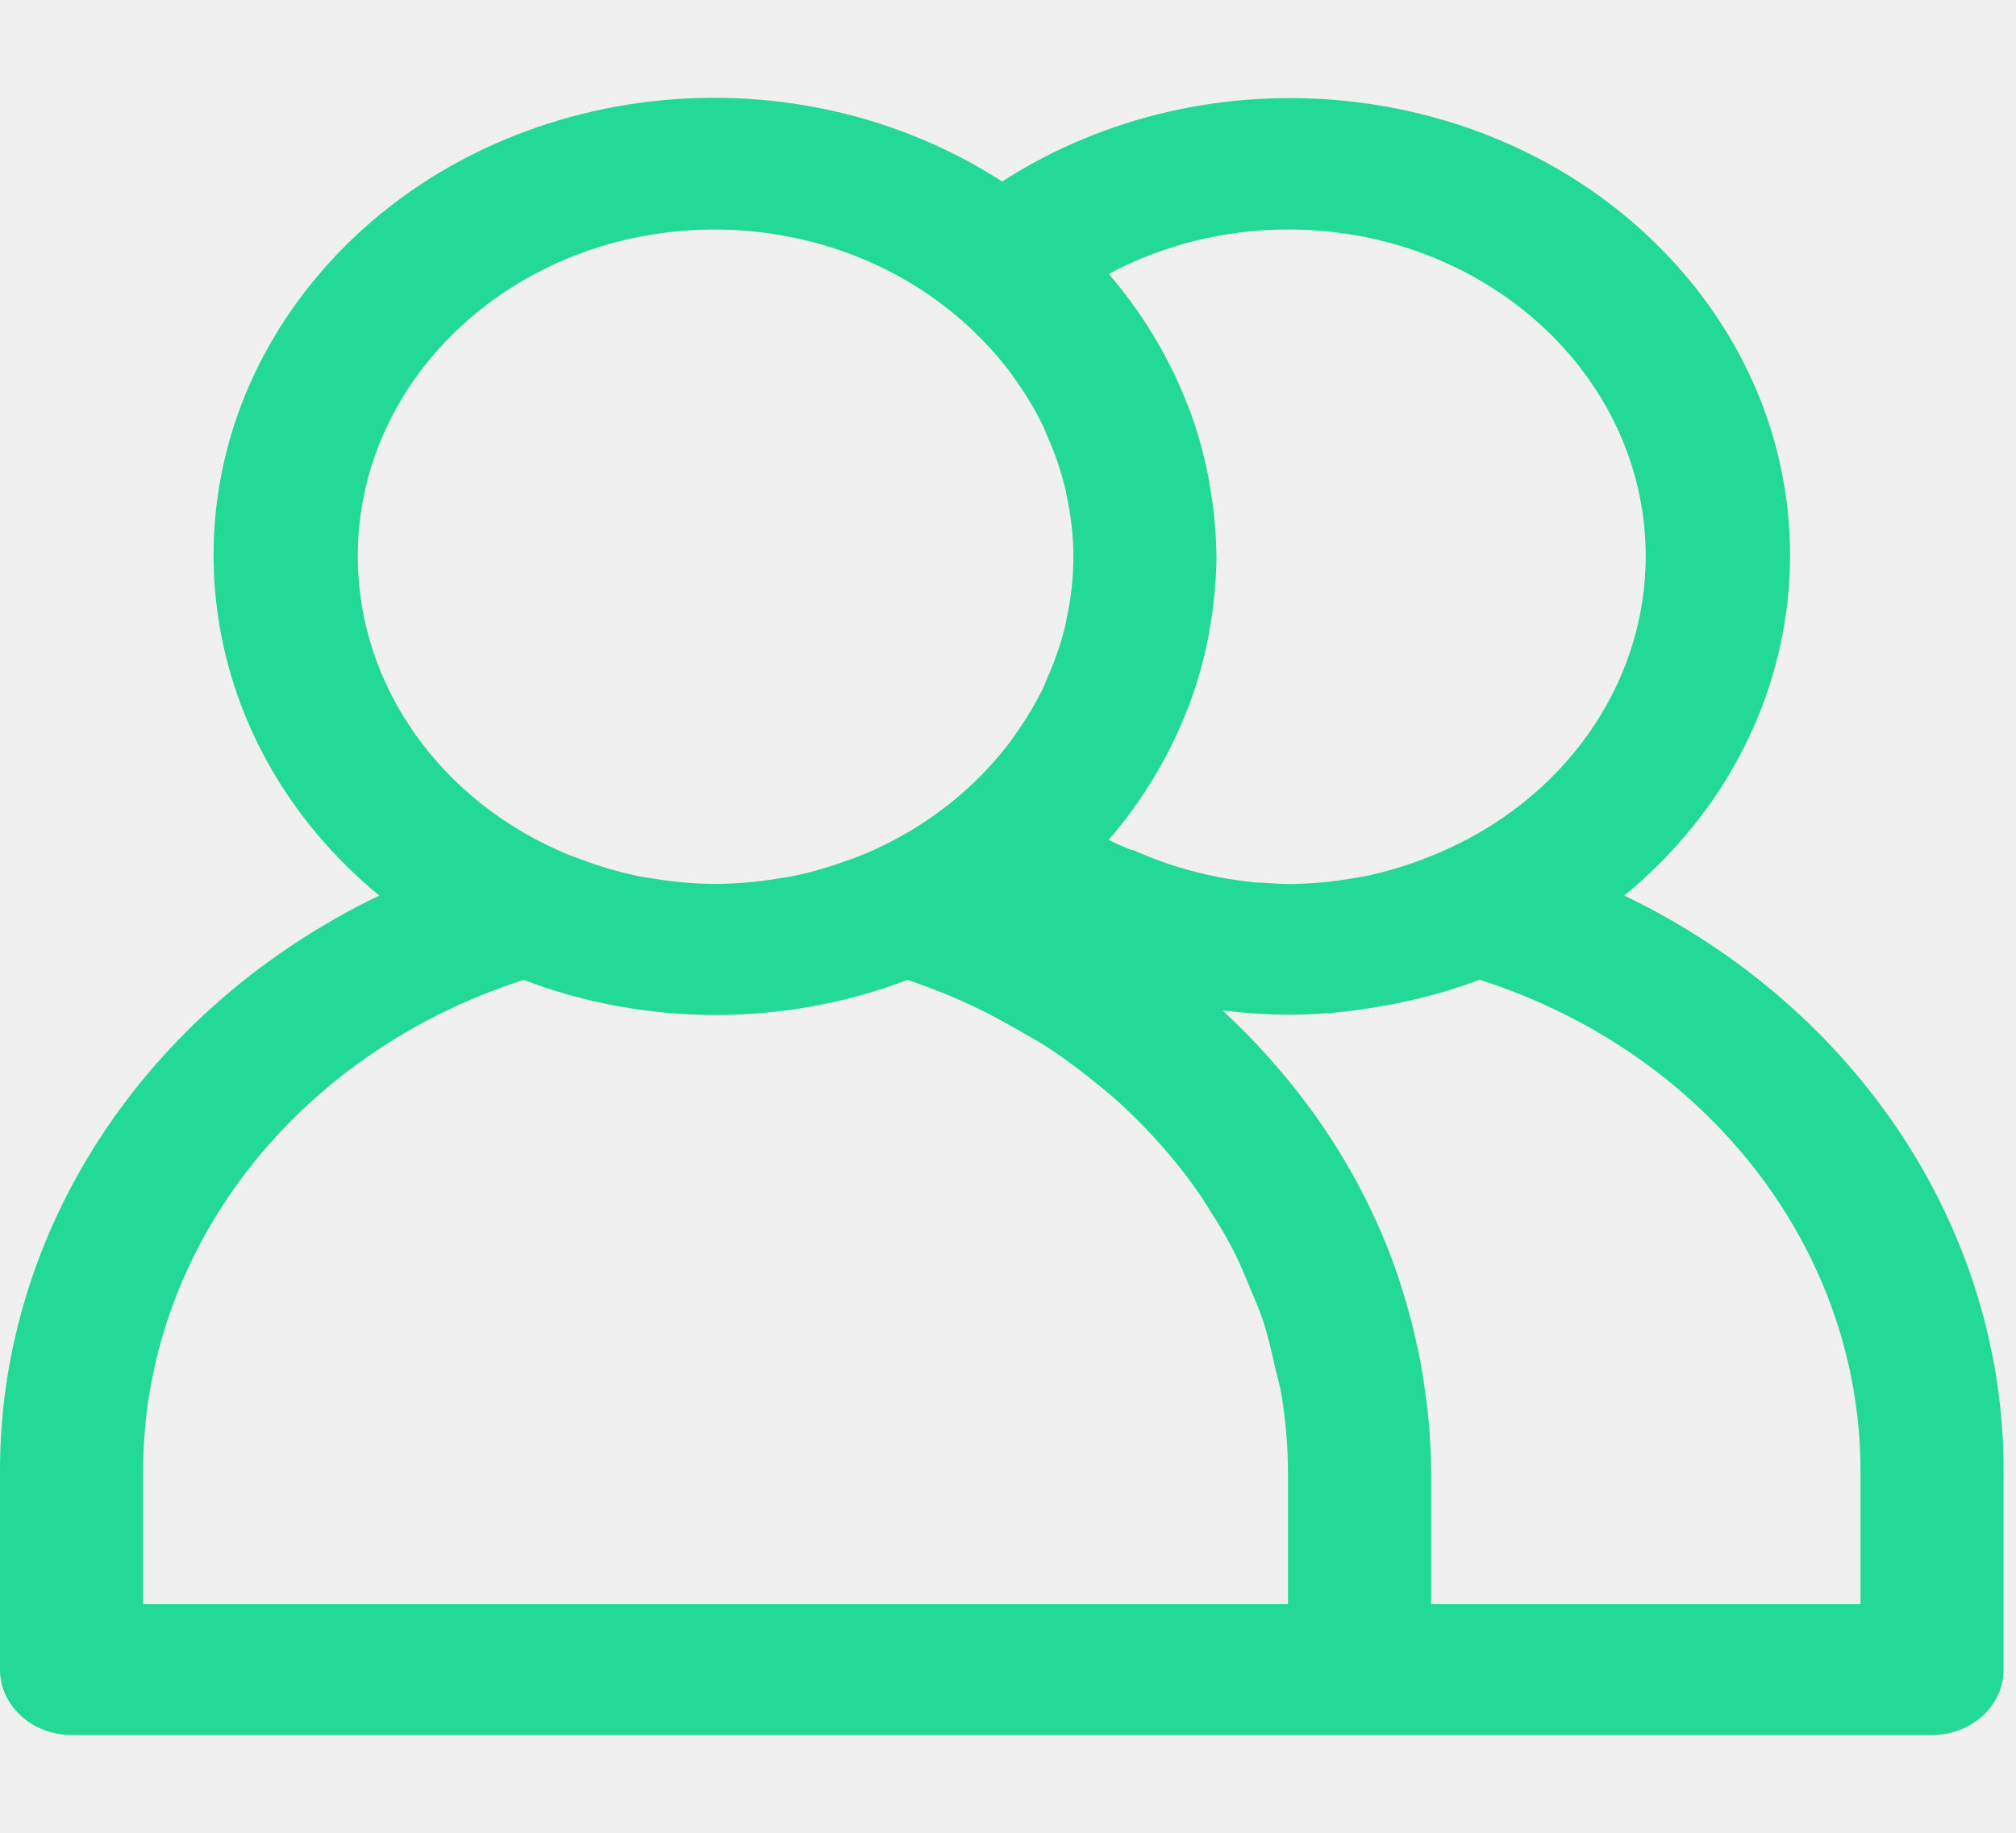
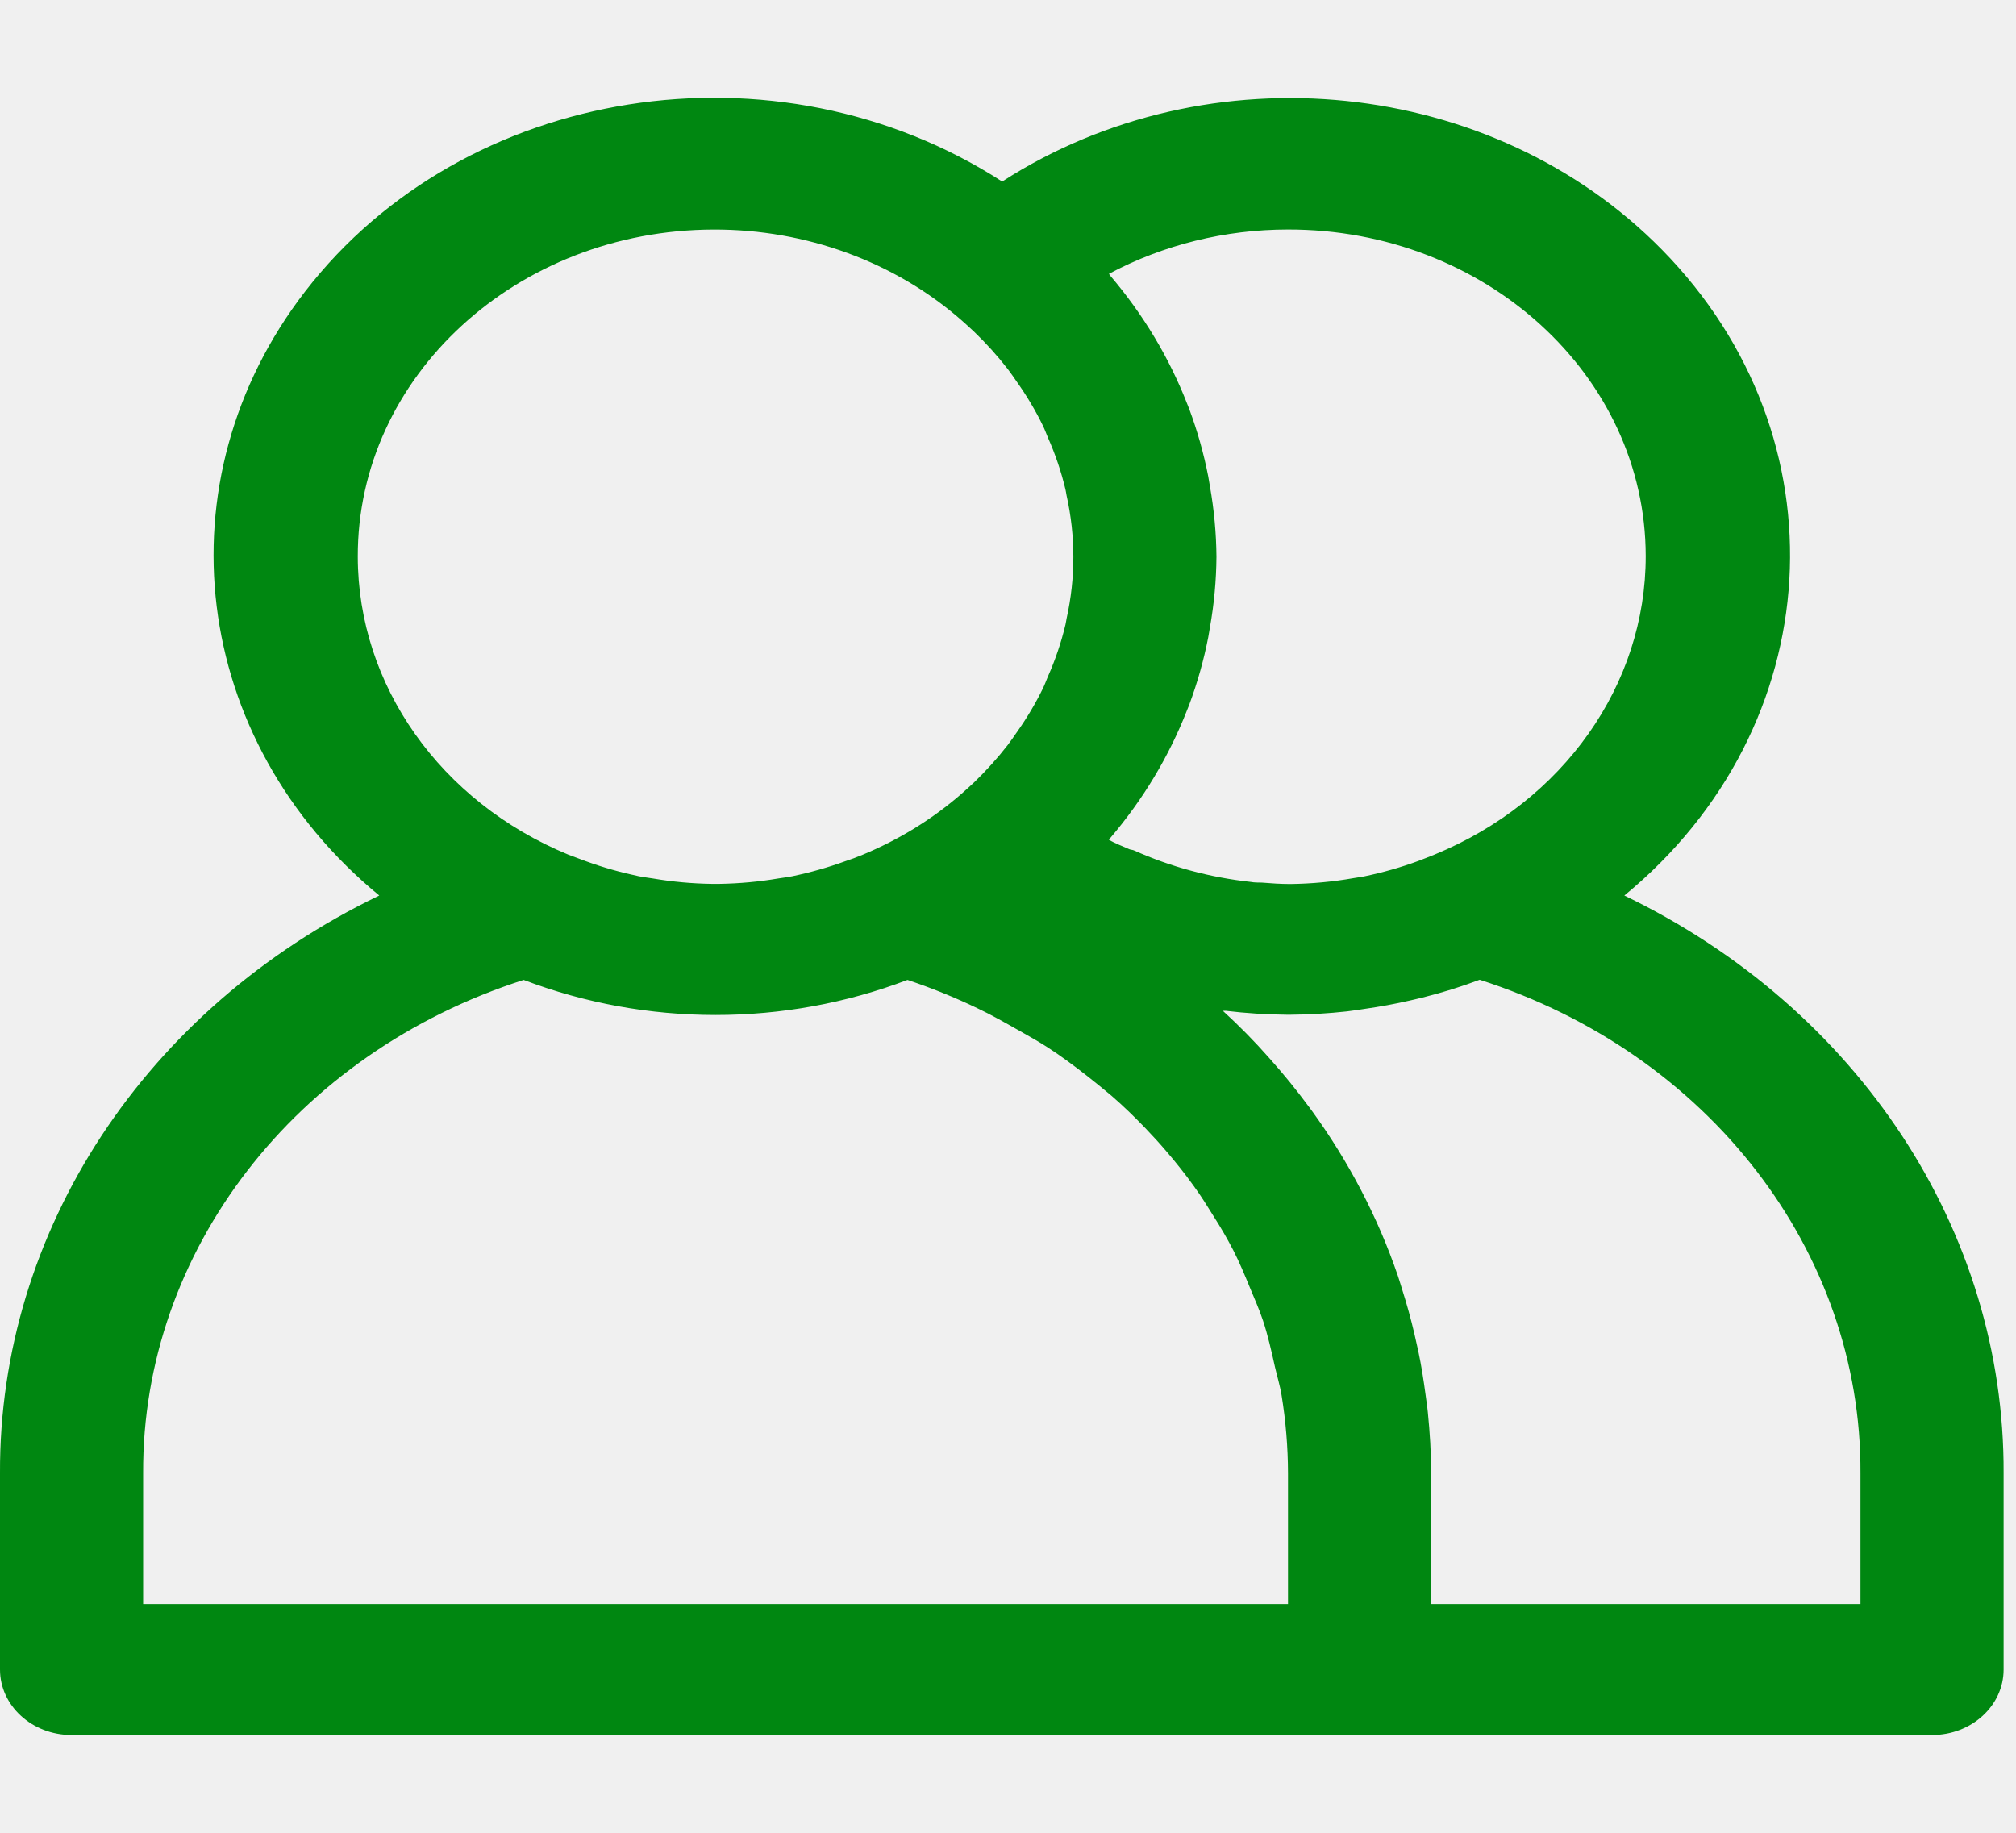
<svg xmlns="http://www.w3.org/2000/svg" width="55" height="50" viewBox="0 0 55 50" fill="none">
  <g clipPath="url(#clip0)">
-     <path d="M44.315 24.431C49.917 19.824 50.376 11.935 45.34 6.811C40.721 2.111 32.989 1.313 27.341 4.952C21.183 0.978 12.669 2.321 8.323 7.953C4.336 13.121 5.205 20.201 10.347 24.431C3.958 27.511 -0.029 33.584 0 40.19V45.547C0 46.533 0.874 47.333 1.952 47.333H52.709C53.788 47.333 54.662 46.533 54.662 45.547V40.19C54.691 33.584 50.703 27.511 44.315 24.431ZM35.14 6.261C40.523 6.256 44.892 10.243 44.898 15.168C44.902 18.679 42.652 21.866 39.151 23.308C39.001 23.37 38.851 23.427 38.699 23.486C38.217 23.664 37.72 23.805 37.213 23.91C37.115 23.929 37.018 23.94 36.918 23.958C36.352 24.057 35.777 24.11 35.2 24.117C34.94 24.117 34.679 24.099 34.419 24.078C34.322 24.078 34.224 24.078 34.126 24.06C33.017 23.94 31.938 23.649 30.934 23.199C30.898 23.183 30.854 23.184 30.817 23.17C30.622 23.085 30.427 23.01 30.253 22.913C30.269 22.895 30.279 22.876 30.294 22.858C31.189 21.806 31.895 20.63 32.385 19.374L32.445 19.224C32.668 18.624 32.841 18.01 32.963 17.386C32.98 17.295 32.994 17.208 33.01 17.11C33.123 16.475 33.182 15.833 33.187 15.19C33.182 14.548 33.122 13.907 33.01 13.274C32.994 13.181 32.98 13.095 32.963 12.997C32.841 12.373 32.668 11.759 32.445 11.159L32.385 11.009C31.895 9.754 31.189 8.578 30.294 7.526C30.279 7.508 30.269 7.488 30.253 7.47C31.736 6.679 33.422 6.261 35.14 6.261ZM9.761 15.19C9.747 10.272 14.095 6.274 19.472 6.262C21.992 6.256 24.417 7.144 26.236 8.74C26.349 8.84 26.46 8.94 26.57 9.044C26.905 9.365 27.214 9.708 27.495 10.07C27.581 10.181 27.659 10.299 27.739 10.413C28.012 10.797 28.251 11.2 28.455 11.618C28.504 11.72 28.541 11.824 28.584 11.926C28.79 12.388 28.952 12.866 29.068 13.354C29.082 13.408 29.086 13.461 29.098 13.517C29.345 14.625 29.345 15.768 29.098 16.877C29.086 16.933 29.082 16.986 29.068 17.04C28.952 17.528 28.79 18.006 28.584 18.468C28.541 18.57 28.504 18.674 28.455 18.775C28.251 19.193 28.012 19.595 27.739 19.979C27.659 20.093 27.581 20.211 27.495 20.322C27.214 20.684 26.905 21.027 26.57 21.349C26.46 21.452 26.349 21.552 26.236 21.652C25.445 22.341 24.534 22.904 23.54 23.316C23.382 23.382 23.222 23.443 23.06 23.495C22.589 23.666 22.105 23.803 21.611 23.906C21.488 23.931 21.361 23.945 21.236 23.965C20.706 24.055 20.169 24.104 19.63 24.113H19.415C18.876 24.105 18.338 24.055 17.808 23.965C17.683 23.945 17.556 23.931 17.433 23.906C16.94 23.803 16.455 23.666 15.985 23.495C15.823 23.436 15.663 23.375 15.505 23.316C12.012 21.874 9.766 18.695 9.761 15.19ZM35.14 43.761H3.905V40.19C3.876 34.139 8.044 28.736 14.286 26.733C17.637 28.009 21.407 28.009 24.758 26.733C25.41 26.951 26.045 27.208 26.659 27.503C27.065 27.694 27.44 27.911 27.831 28.131C28.084 28.276 28.342 28.417 28.586 28.576C28.963 28.82 29.318 29.086 29.668 29.36C29.892 29.538 30.115 29.717 30.326 29.895C30.648 30.174 30.95 30.468 31.241 30.77C31.45 30.988 31.653 31.21 31.846 31.438C32.102 31.738 32.346 32.045 32.572 32.361C32.768 32.629 32.941 32.908 33.113 33.186C33.309 33.493 33.488 33.801 33.652 34.12C33.816 34.44 33.961 34.79 34.101 35.131C34.224 35.427 34.355 35.722 34.456 36.024C34.593 36.438 34.689 36.867 34.784 37.295C34.843 37.549 34.919 37.797 34.962 38.054C35.078 38.761 35.137 39.475 35.139 40.19V43.761H35.14ZM50.757 43.761H39.044V40.19C39.044 39.631 39.009 39.077 38.954 38.529C38.939 38.368 38.911 38.209 38.892 38.049C38.839 37.654 38.779 37.263 38.697 36.876C38.661 36.71 38.624 36.544 38.585 36.377C38.492 35.98 38.383 35.586 38.259 35.195C38.218 35.067 38.181 34.936 38.138 34.809C37.592 33.211 36.799 31.692 35.786 30.297L35.71 30.195C35.374 29.739 35.015 29.298 34.634 28.872L34.62 28.856C34.23 28.413 33.806 27.983 33.361 27.576C33.387 27.576 33.414 27.576 33.441 27.576C33.992 27.642 34.547 27.678 35.103 27.683H35.21C35.724 27.679 36.238 27.648 36.748 27.592C36.908 27.574 37.067 27.547 37.227 27.524C37.642 27.465 38.052 27.39 38.457 27.297C38.572 27.27 38.689 27.245 38.806 27.215C39.337 27.083 39.859 26.921 40.368 26.729C46.615 28.73 50.786 34.136 50.757 40.19V43.761H50.757Z" fill="#23D997" />
+     <path d="M44.315 24.431C49.917 19.824 50.376 11.935 45.34 6.811C40.721 2.111 32.989 1.313 27.341 4.952C21.183 0.978 12.669 2.321 8.323 7.953C4.336 13.121 5.205 20.201 10.347 24.431C3.958 27.511 -0.029 33.584 0 40.19V45.547C0 46.533 0.874 47.333 1.952 47.333H52.709C53.788 47.333 54.662 46.533 54.662 45.547V40.19C54.691 33.584 50.703 27.511 44.315 24.431ZM35.14 6.261C40.523 6.256 44.892 10.243 44.898 15.168C44.902 18.679 42.652 21.866 39.151 23.308C39.001 23.37 38.851 23.427 38.699 23.486C38.217 23.664 37.72 23.805 37.213 23.91C37.115 23.929 37.018 23.94 36.918 23.958C36.352 24.057 35.777 24.11 35.2 24.117C34.94 24.117 34.679 24.099 34.419 24.078C34.322 24.078 34.224 24.078 34.126 24.06C33.017 23.94 31.938 23.649 30.934 23.199C30.898 23.183 30.854 23.184 30.817 23.17C30.622 23.085 30.427 23.01 30.253 22.913C30.269 22.895 30.279 22.876 30.294 22.858C31.189 21.806 31.895 20.63 32.385 19.374L32.445 19.224C32.668 18.624 32.841 18.01 32.963 17.386C32.98 17.295 32.994 17.208 33.01 17.11C33.123 16.475 33.182 15.833 33.187 15.19C33.182 14.548 33.122 13.907 33.01 13.274C32.994 13.181 32.98 13.095 32.963 12.997C32.841 12.373 32.668 11.759 32.445 11.159L32.385 11.009C31.895 9.754 31.189 8.578 30.294 7.526C30.279 7.508 30.269 7.488 30.253 7.47C31.736 6.679 33.422 6.261 35.14 6.261ZM9.761 15.19C9.747 10.272 14.095 6.274 19.472 6.262C21.992 6.256 24.417 7.144 26.236 8.74C26.349 8.84 26.46 8.94 26.57 9.044C26.905 9.365 27.214 9.708 27.495 10.07C27.581 10.181 27.659 10.299 27.739 10.413C28.012 10.797 28.251 11.2 28.455 11.618C28.504 11.72 28.541 11.824 28.584 11.926C28.79 12.388 28.952 12.866 29.068 13.354C29.082 13.408 29.086 13.461 29.098 13.517C29.345 14.625 29.345 15.768 29.098 16.877C29.086 16.933 29.082 16.986 29.068 17.04C28.952 17.528 28.79 18.006 28.584 18.468C28.541 18.57 28.504 18.674 28.455 18.775C28.251 19.193 28.012 19.595 27.739 19.979C27.659 20.093 27.581 20.211 27.495 20.322C27.214 20.684 26.905 21.027 26.57 21.349C26.46 21.452 26.349 21.552 26.236 21.652C25.445 22.341 24.534 22.904 23.54 23.316C23.382 23.382 23.222 23.443 23.06 23.495C22.589 23.666 22.105 23.803 21.611 23.906C21.488 23.931 21.361 23.945 21.236 23.965C20.706 24.055 20.169 24.104 19.63 24.113H19.415C18.876 24.105 18.338 24.055 17.808 23.965C17.683 23.945 17.556 23.931 17.433 23.906C16.94 23.803 16.455 23.666 15.985 23.495C15.823 23.436 15.663 23.375 15.505 23.316C12.012 21.874 9.766 18.695 9.761 15.19ZM35.14 43.761H3.905V40.19C3.876 34.139 8.044 28.736 14.286 26.733C17.637 28.009 21.407 28.009 24.758 26.733C25.41 26.951 26.045 27.208 26.659 27.503C27.065 27.694 27.44 27.911 27.831 28.131C28.084 28.276 28.342 28.417 28.586 28.576C28.963 28.82 29.318 29.086 29.668 29.36C29.892 29.538 30.115 29.717 30.326 29.895C30.648 30.174 30.95 30.468 31.241 30.77C31.45 30.988 31.653 31.21 31.846 31.438C32.102 31.738 32.346 32.045 32.572 32.361C32.768 32.629 32.941 32.908 33.113 33.186C33.309 33.493 33.488 33.801 33.652 34.12C33.816 34.44 33.961 34.79 34.101 35.131C34.224 35.427 34.355 35.722 34.456 36.024C34.593 36.438 34.689 36.867 34.784 37.295C34.843 37.549 34.919 37.797 34.962 38.054C35.078 38.761 35.137 39.475 35.139 40.19V43.761H35.14ZM50.757 43.761H39.044V40.19C39.044 39.631 39.009 39.077 38.954 38.529C38.939 38.368 38.911 38.209 38.892 38.049C38.839 37.654 38.779 37.263 38.697 36.876C38.661 36.71 38.624 36.544 38.585 36.377C38.492 35.98 38.383 35.586 38.259 35.195C38.218 35.067 38.181 34.936 38.138 34.809C37.592 33.211 36.799 31.692 35.786 30.297L35.71 30.195C35.374 29.739 35.015 29.298 34.634 28.872L34.62 28.856C34.23 28.413 33.806 27.983 33.361 27.576C33.387 27.576 33.414 27.576 33.441 27.576C33.992 27.642 34.547 27.678 35.103 27.683H35.21C35.724 27.679 36.238 27.648 36.748 27.592C36.908 27.574 37.067 27.547 37.227 27.524C37.642 27.465 38.052 27.39 38.457 27.297C38.572 27.27 38.689 27.245 38.806 27.215C39.337 27.083 39.859 26.921 40.368 26.729C46.615 28.73 50.786 34.136 50.757 40.19V43.761H50.757Z" fill="#008711" />
  </g>
  <defs>
    <clipPath id="clip0">
      <rect width="54.662" height="50" fill="white" />
    </clipPath>
  </defs>
</svg>
